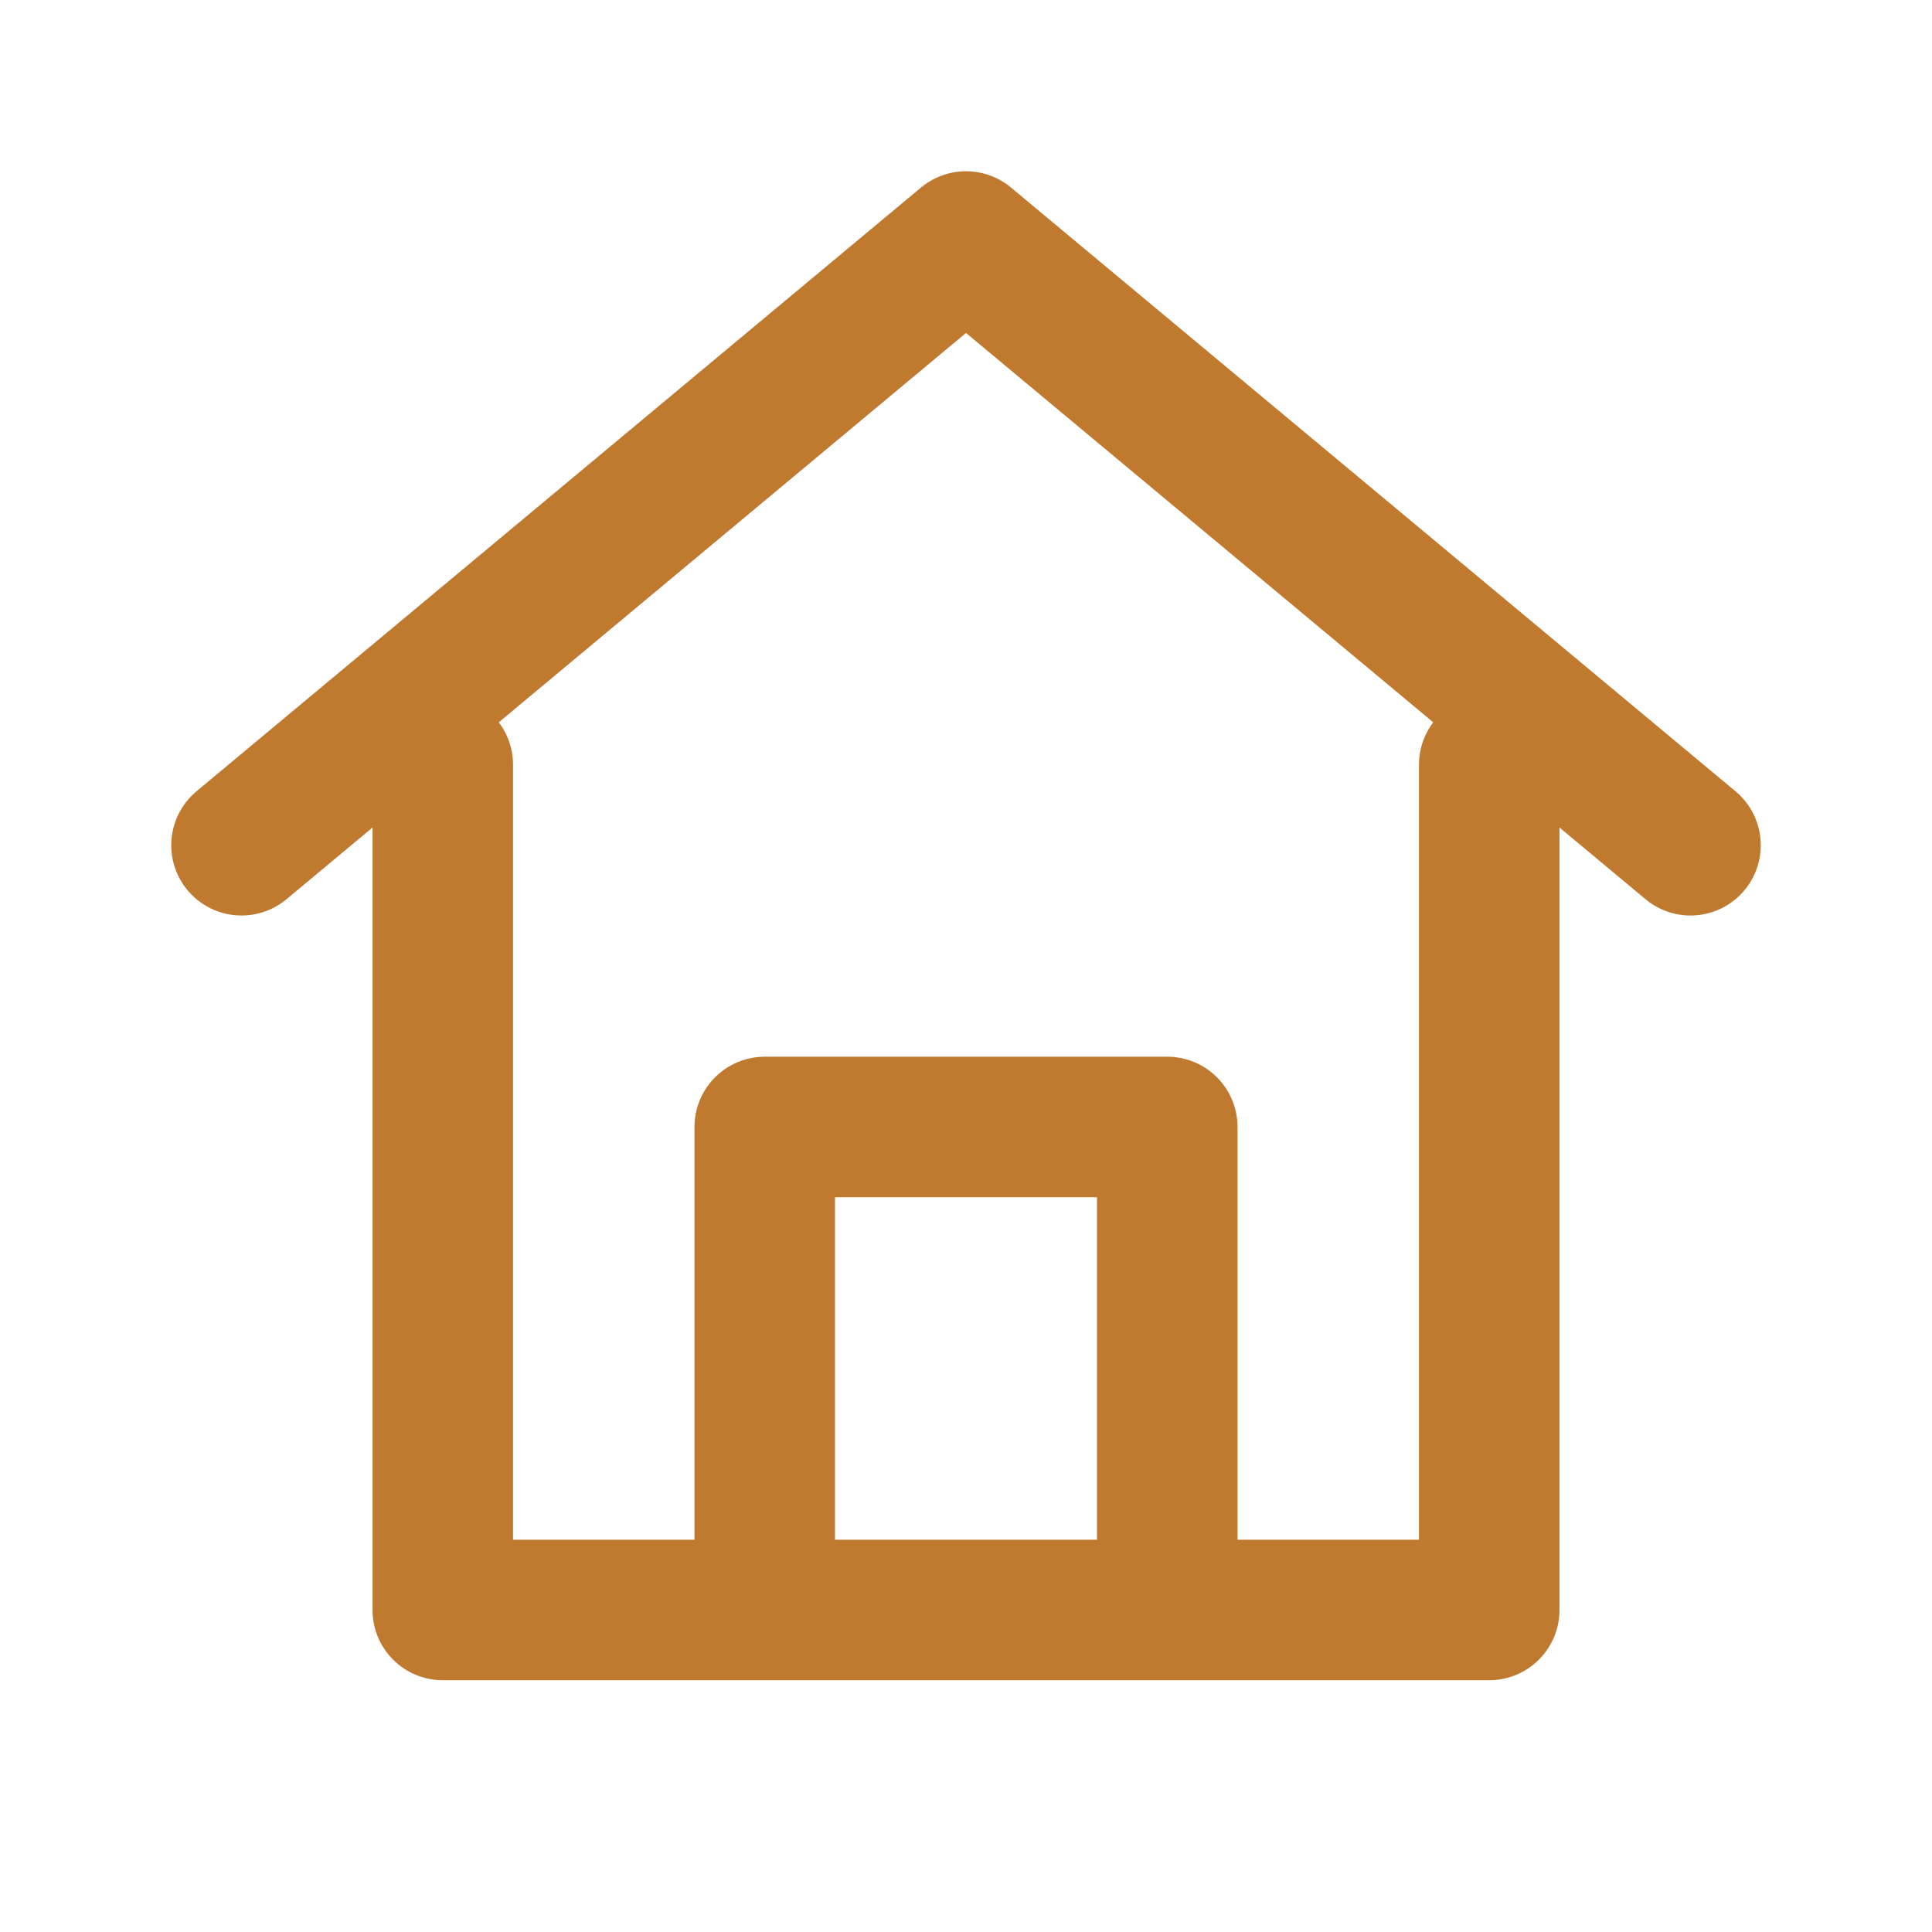
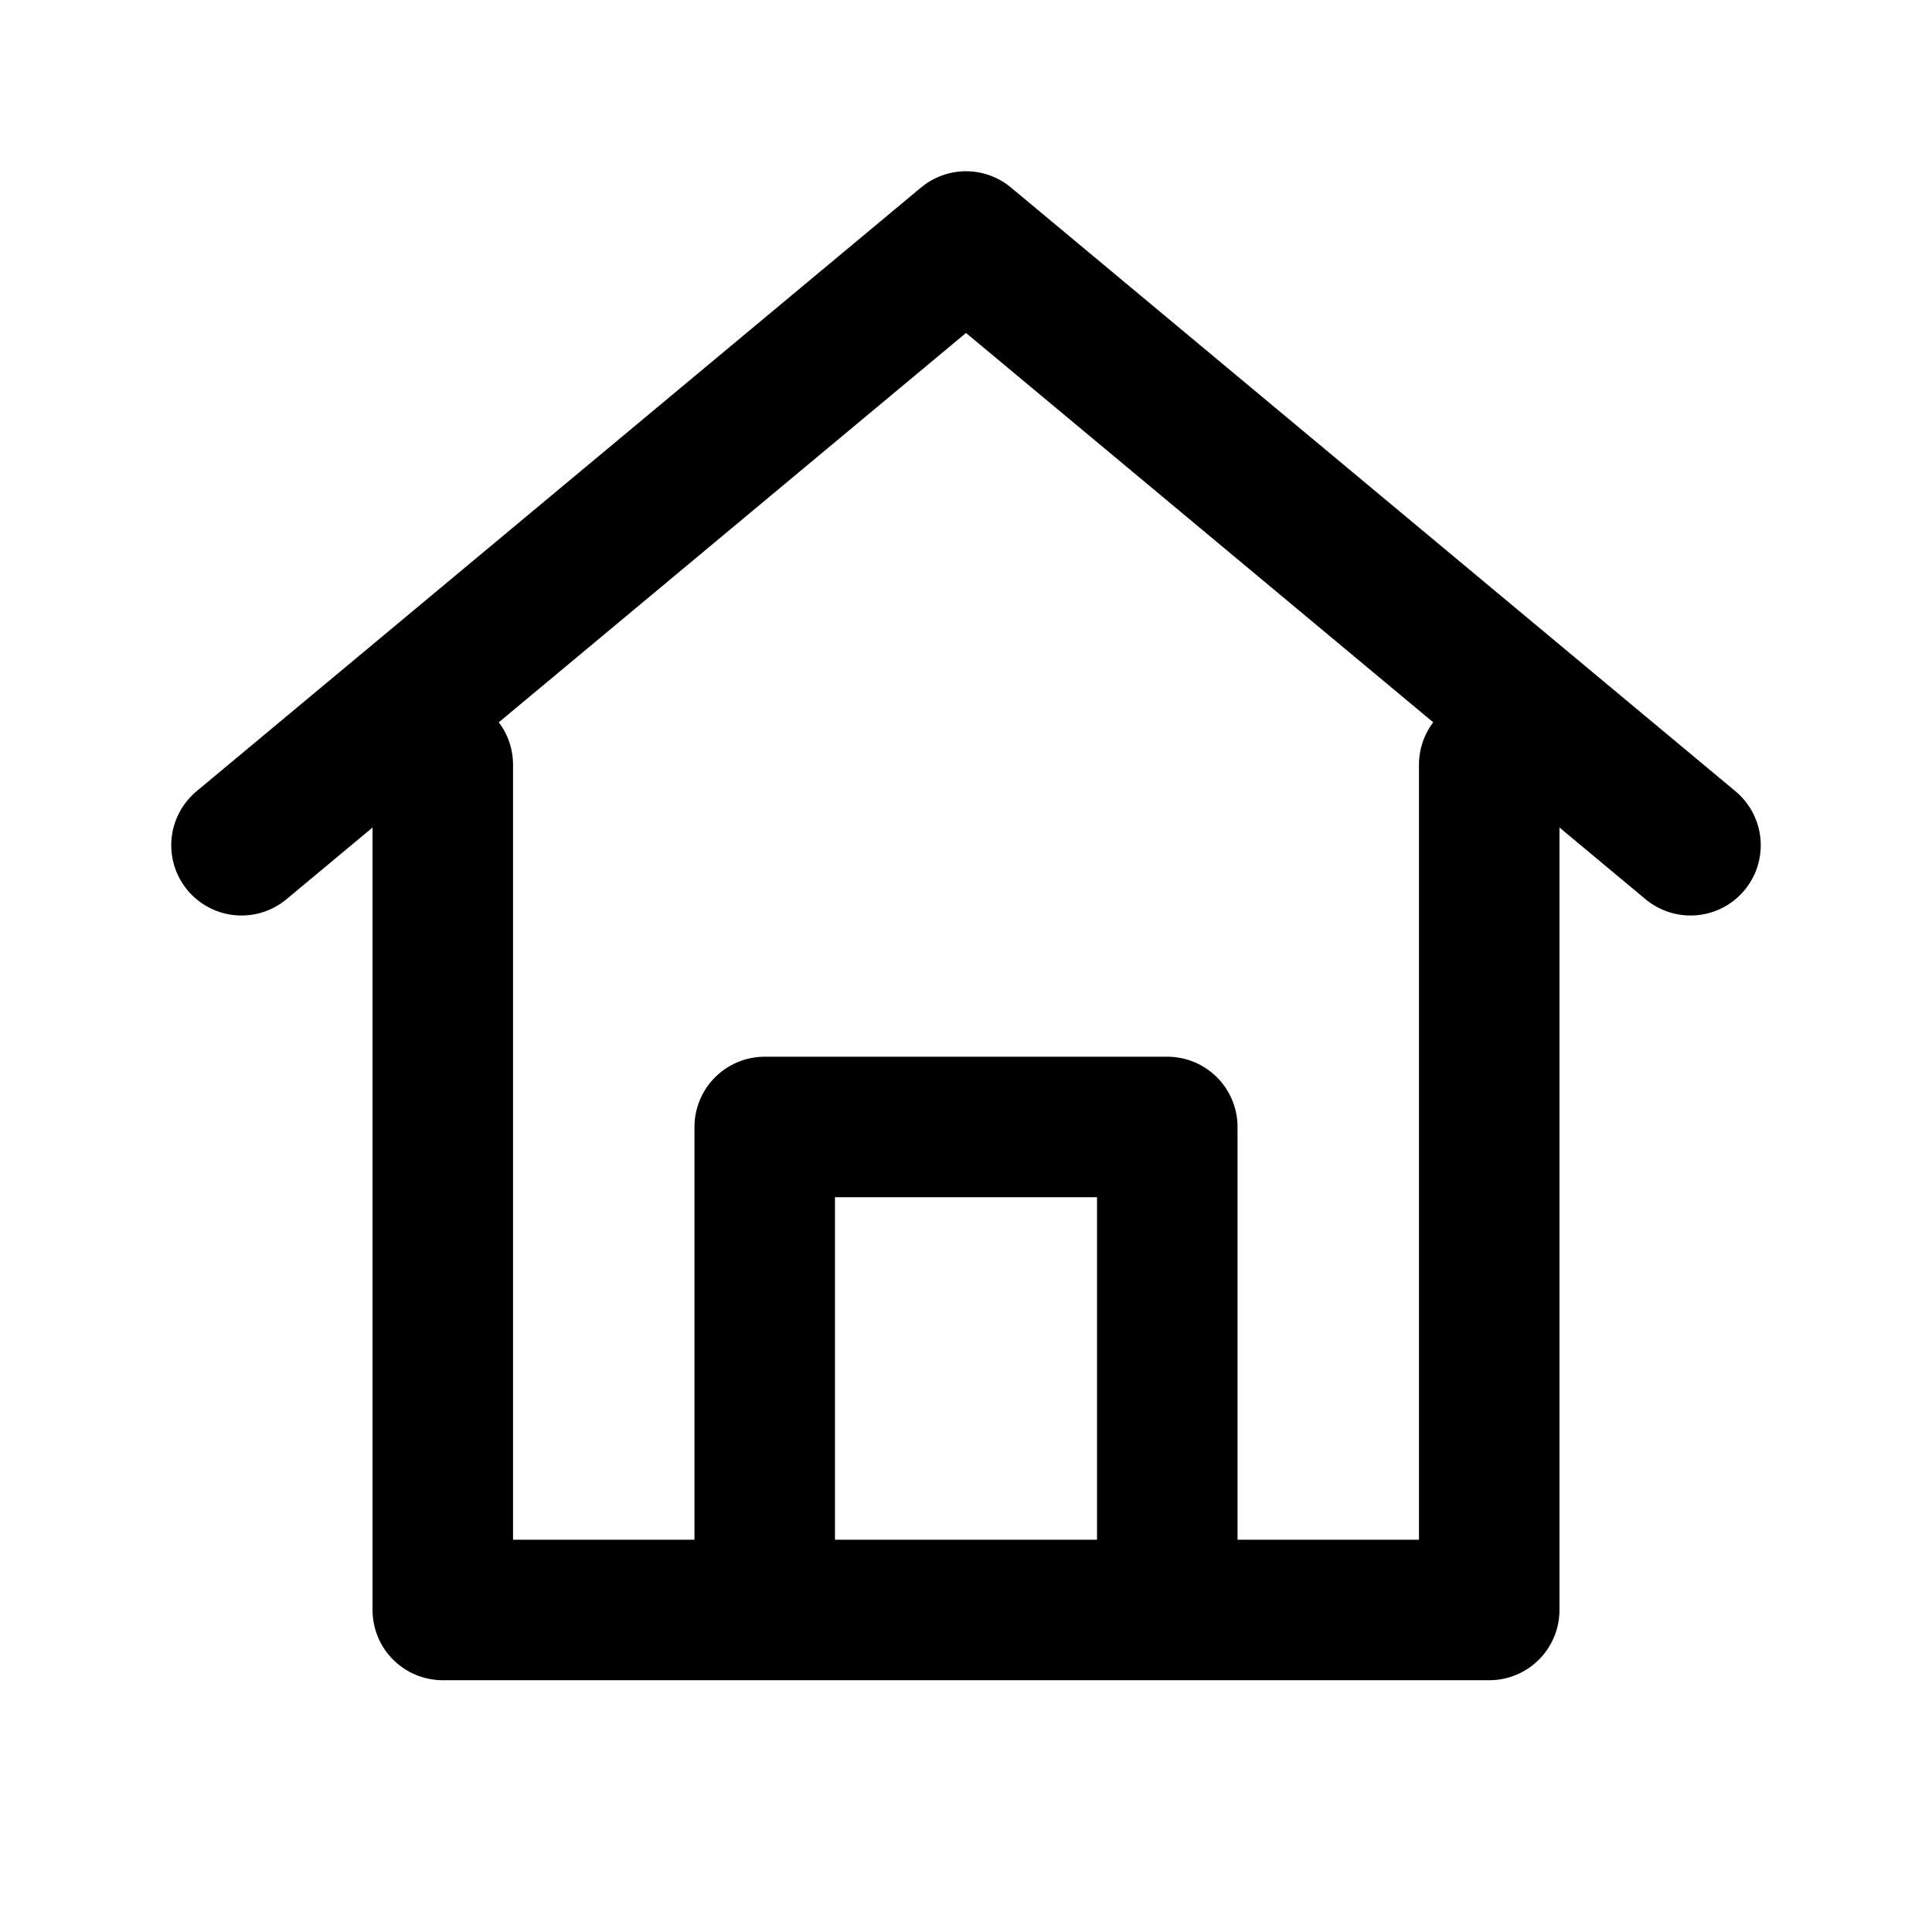
<svg xmlns="http://www.w3.org/2000/svg" preserveAspectRatio="none" overflow="visible" style="display: block;" width="22" height="22" viewBox="0 0 22 22" fill="none">
  <g id="icon/home">
-     <path id="Vector" d="M2.75 9.625L11 2.75L19.25 9.625M5.042 8.708V18.333H16.958V8.708M8.708 18.333V12.833H13.292V18.333" stroke="#BF7A2F" stroke-width="1.6" stroke-linecap="round" stroke-linejoin="round" />
+     <path id="Vector" d="M2.75 9.625L11 2.75L19.25 9.625M5.042 8.708V18.333H16.958V8.708M8.708 18.333V12.833H13.292V18.333" stroke="currentColor" stroke-width="1.6" stroke-linecap="round" stroke-linejoin="round" />
  </g>
</svg>
